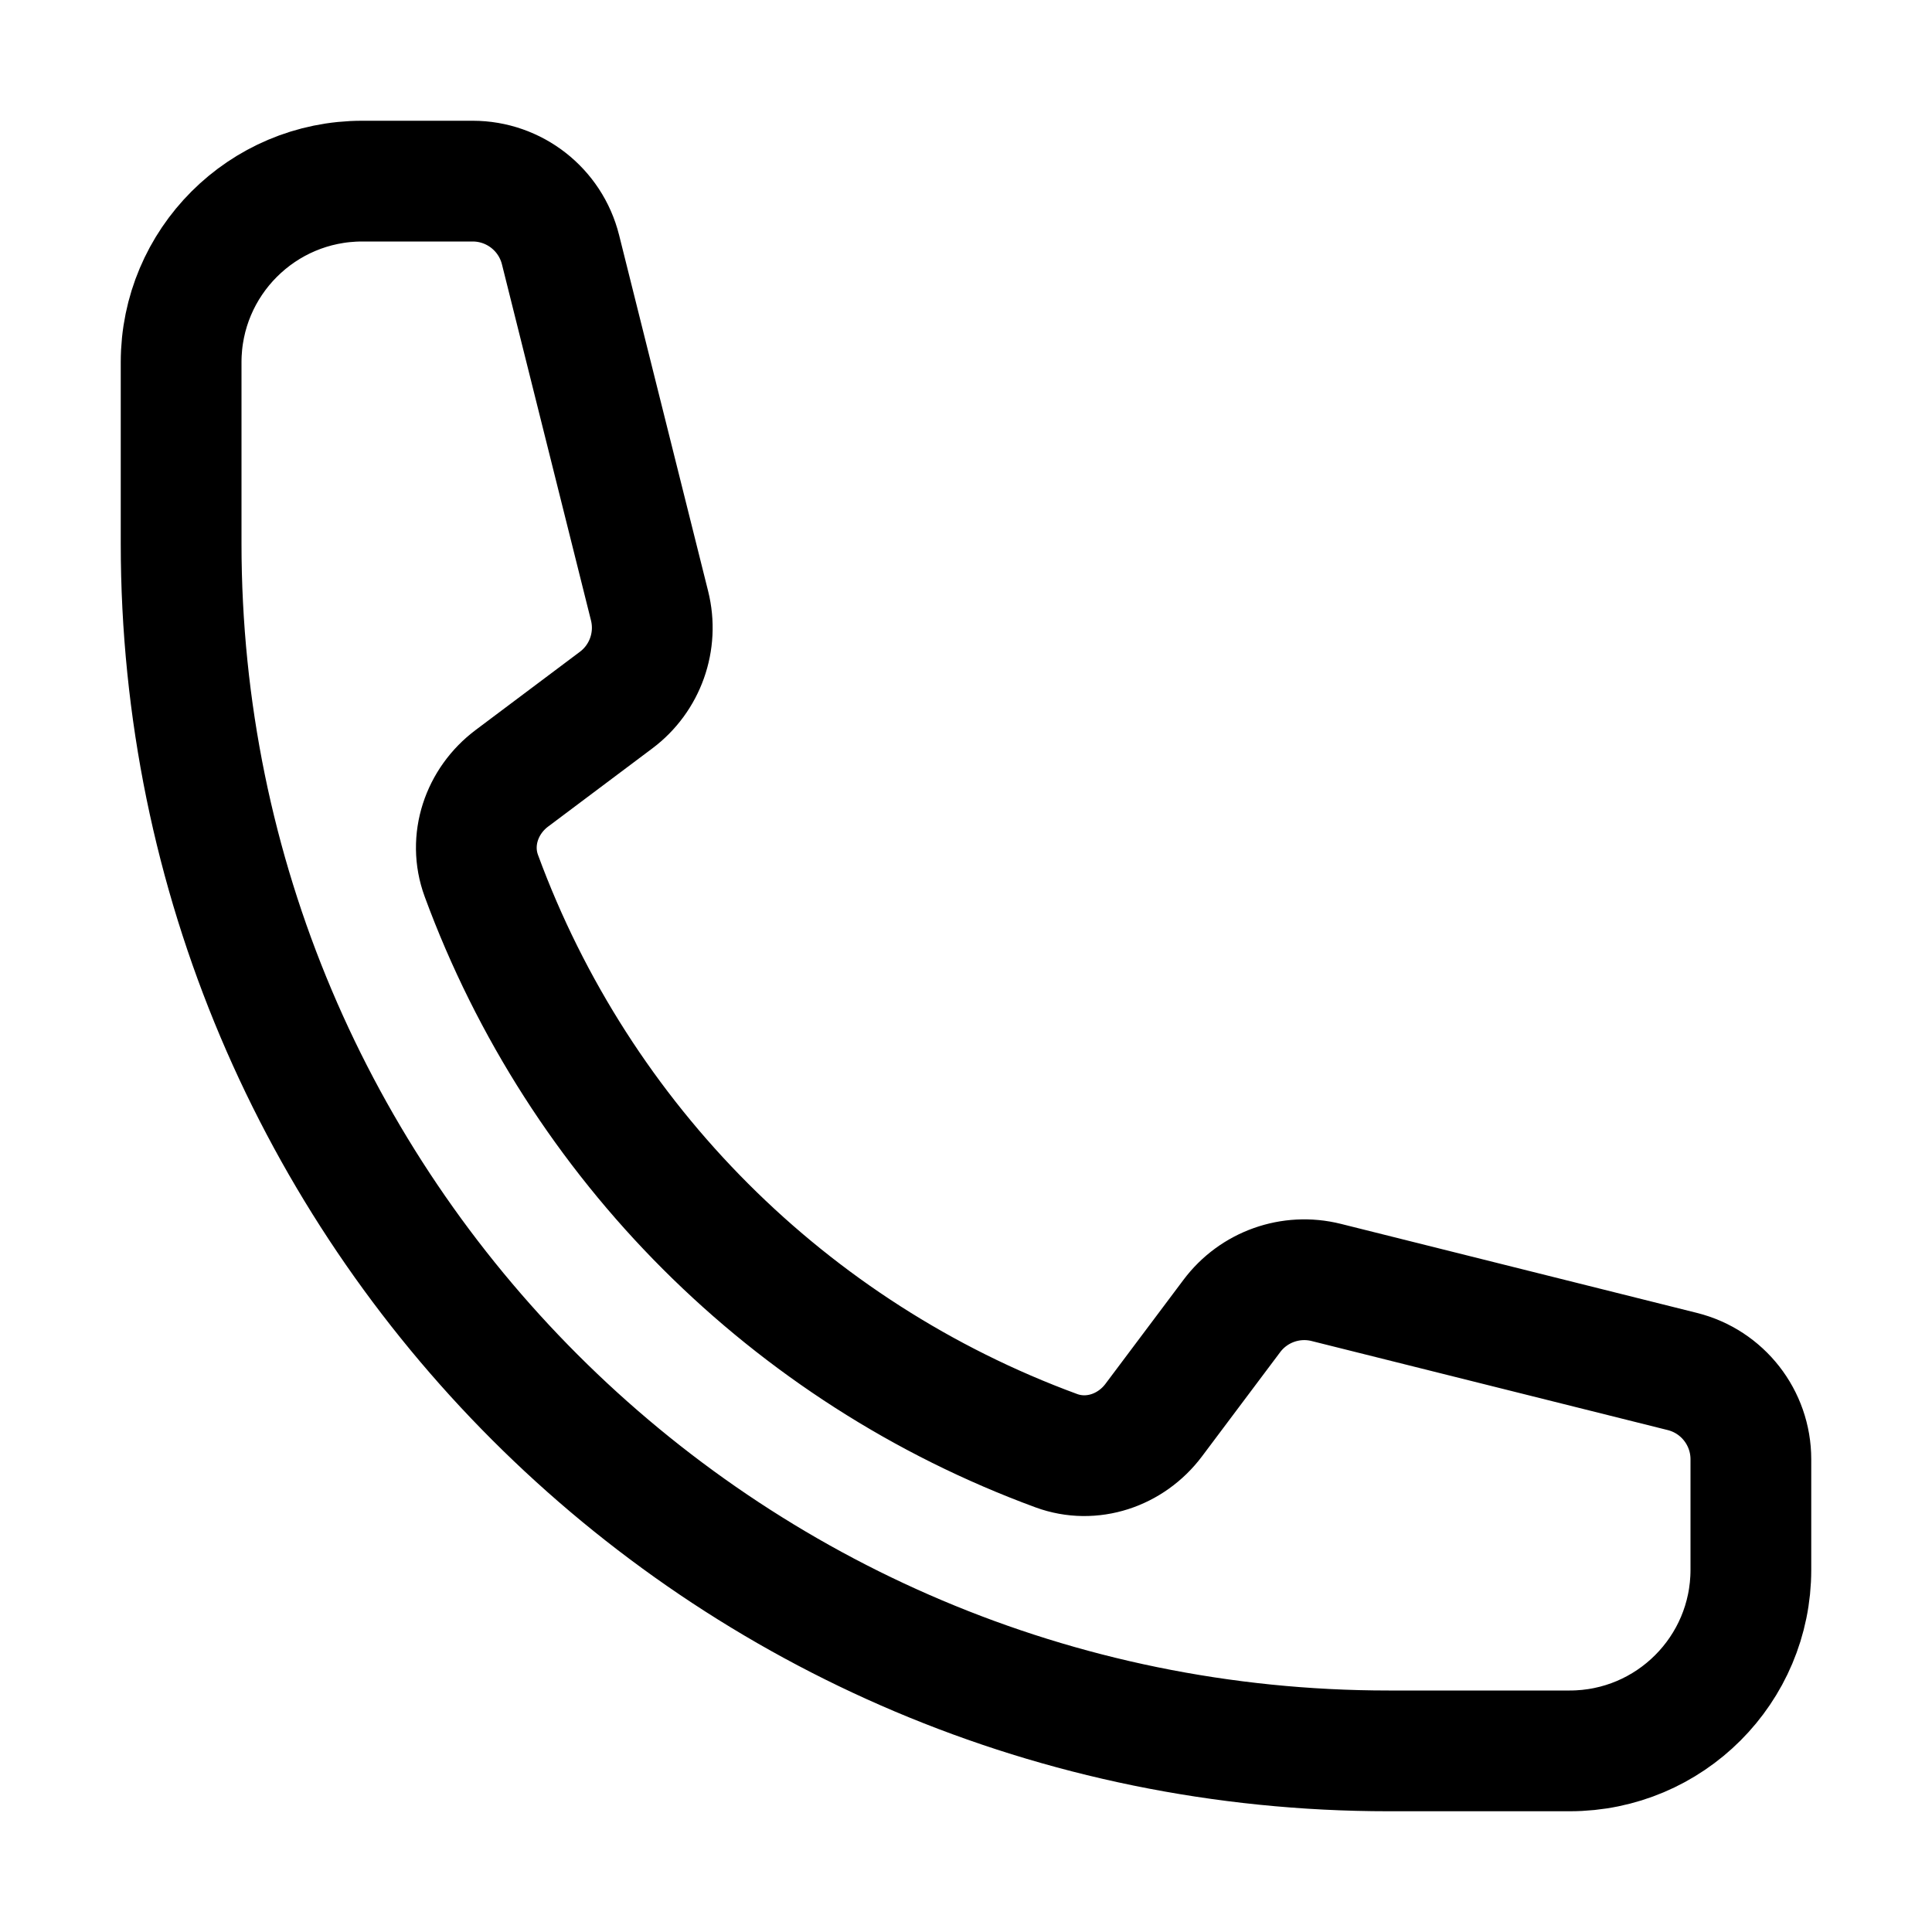
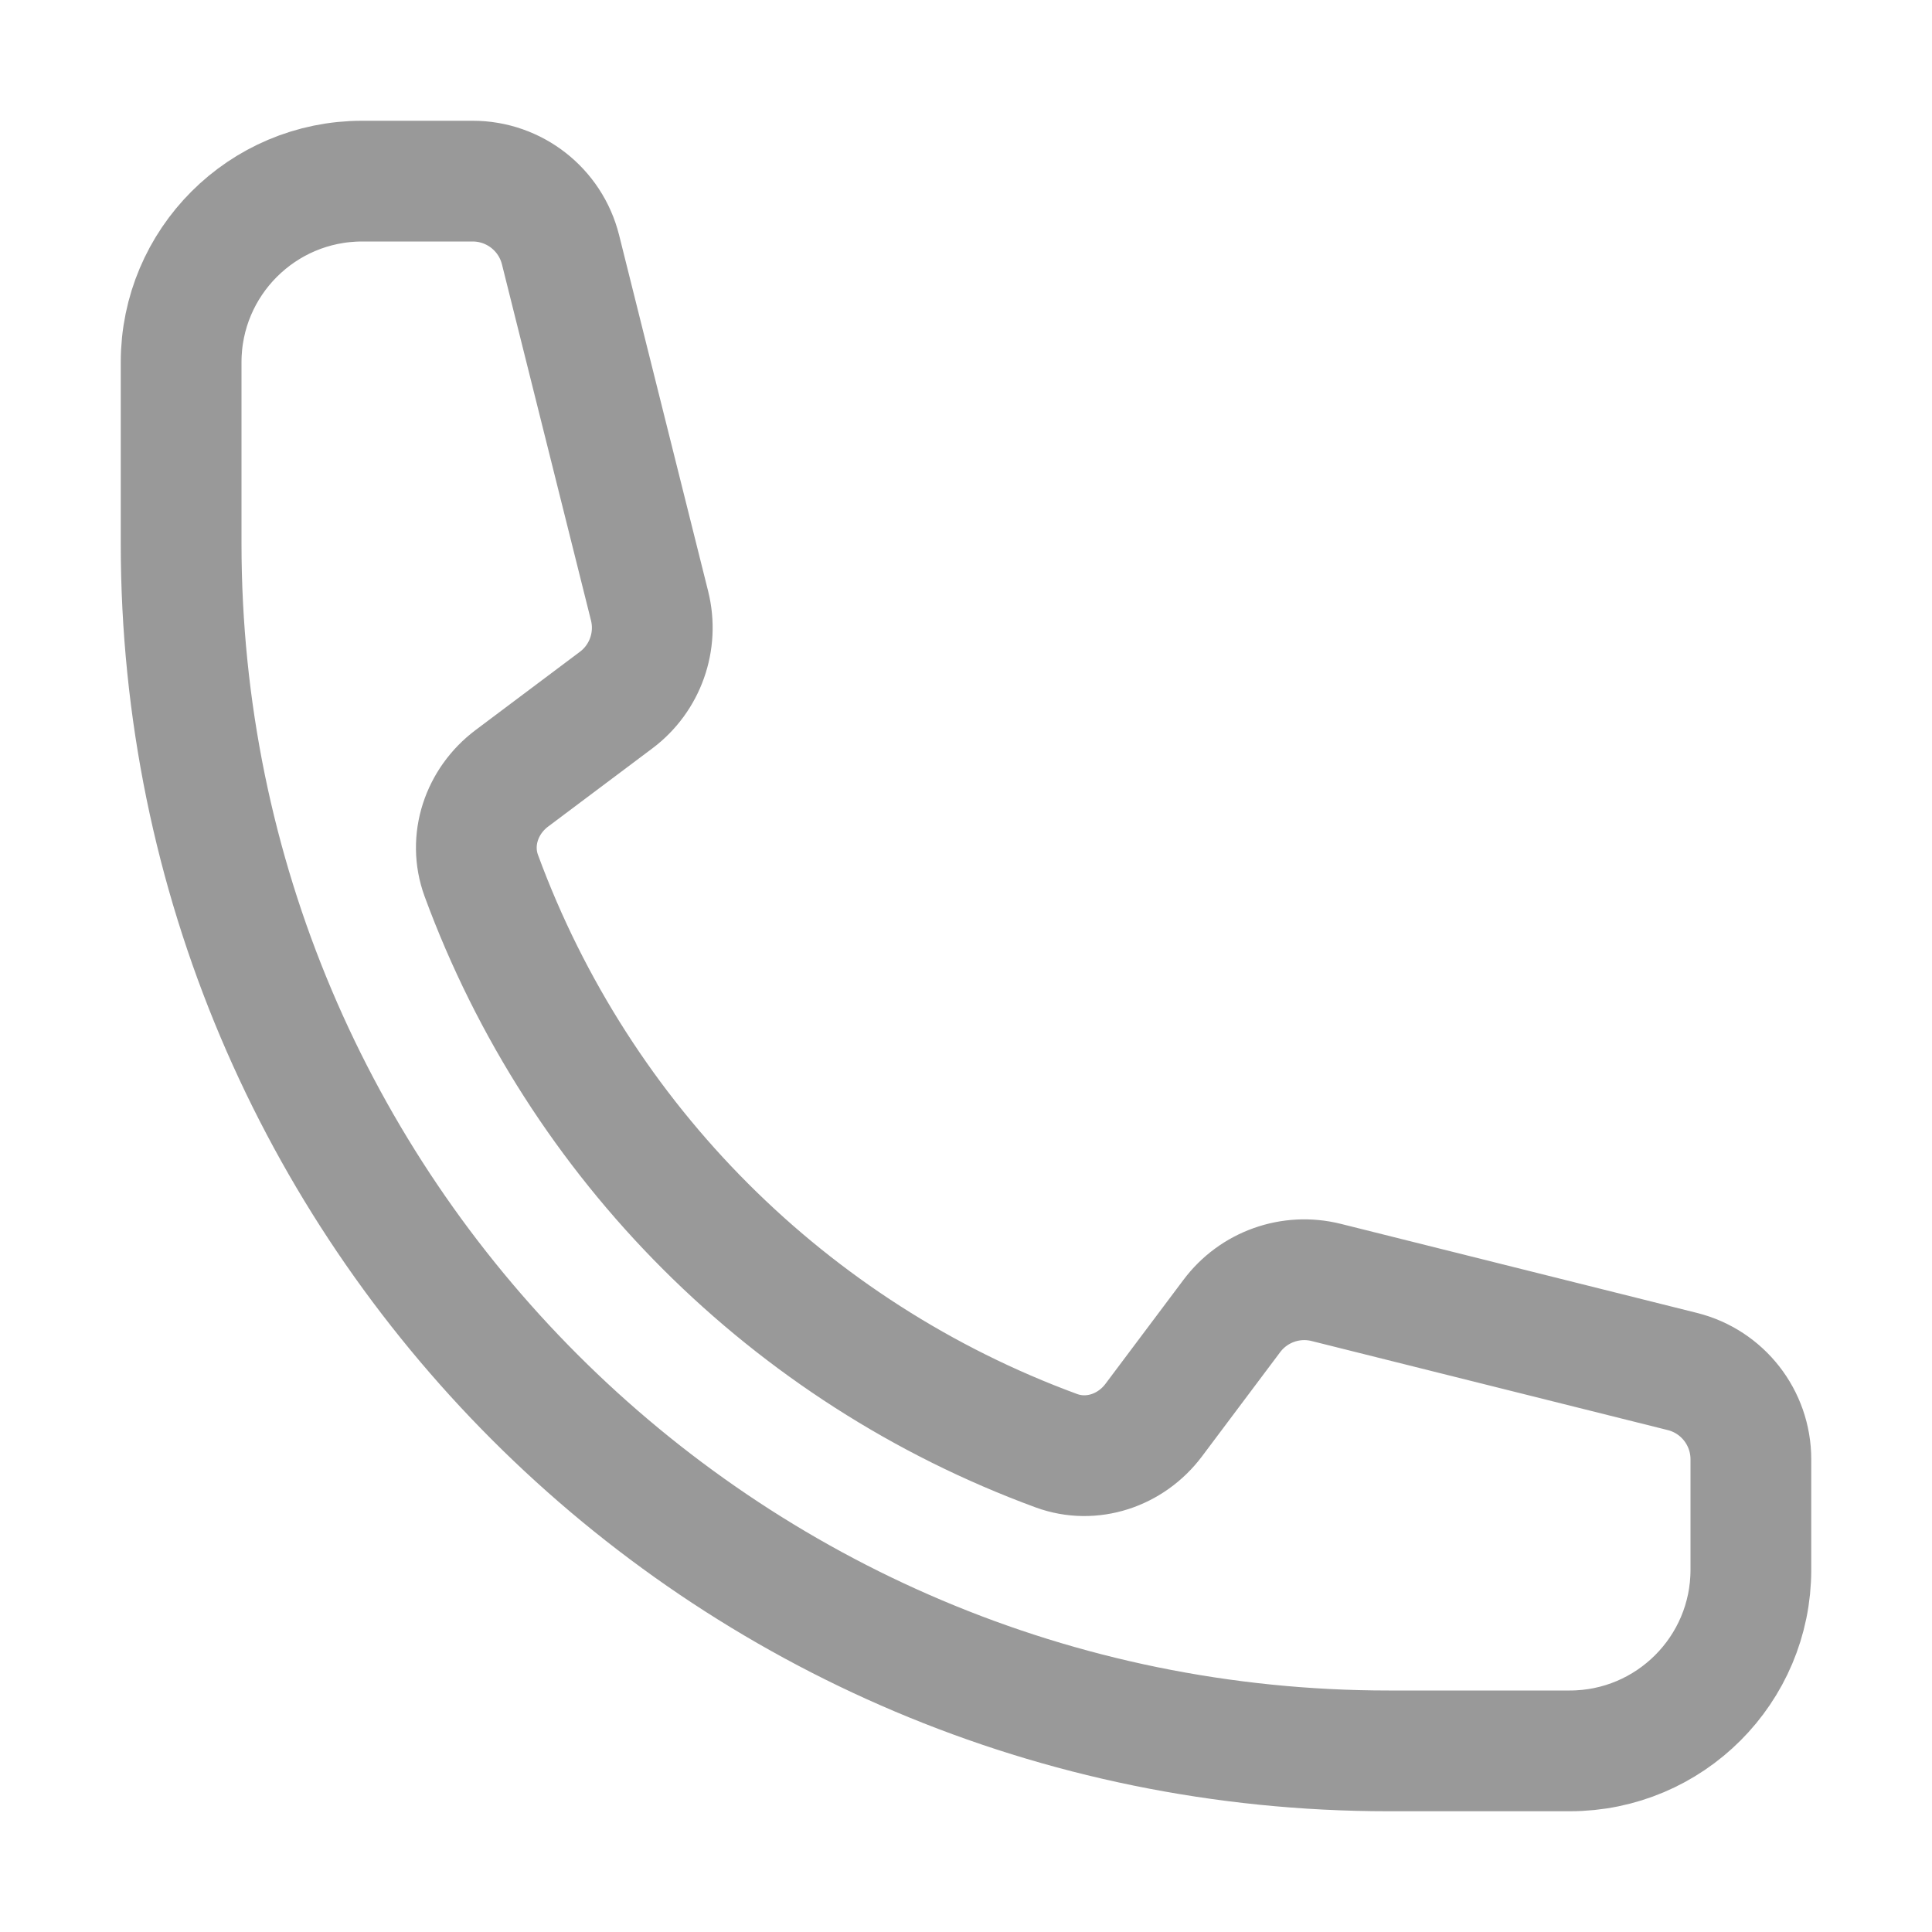
- <svg xmlns="http://www.w3.org/2000/svg" fill="none" viewBox="0 0 24 24" stroke-width="1.5" stroke="currentColor" class="w-6 h-6">
+ <svg xmlns="http://www.w3.org/2000/svg" fill="none" viewBox="0 0 24 24" stroke-width="1.5" stroke="#999999" class="w-6 h-6">
  <path stroke-linecap="round" stroke-linejoin="round" d="M2.25 6.75c0 8.284 6.716 15 15 15h2.25a2.25 2.25 0 002.25-2.25v-1.372c0-.516-.351-.966-.852-1.091l-4.423-1.106c-.44-.11-.902.055-1.173.417l-.97 1.293c-.282.376-.769.542-1.21.38a12.035 12.035 0 01-7.143-7.143c-.162-.441.004-.928.38-1.21l1.293-.97c.363-.271.527-.734.417-1.173L6.963 3.102a1.125 1.125 0 00-1.091-.852H4.5A2.25 2.25 0 002.25 4.5v2.25z" />
</svg>
